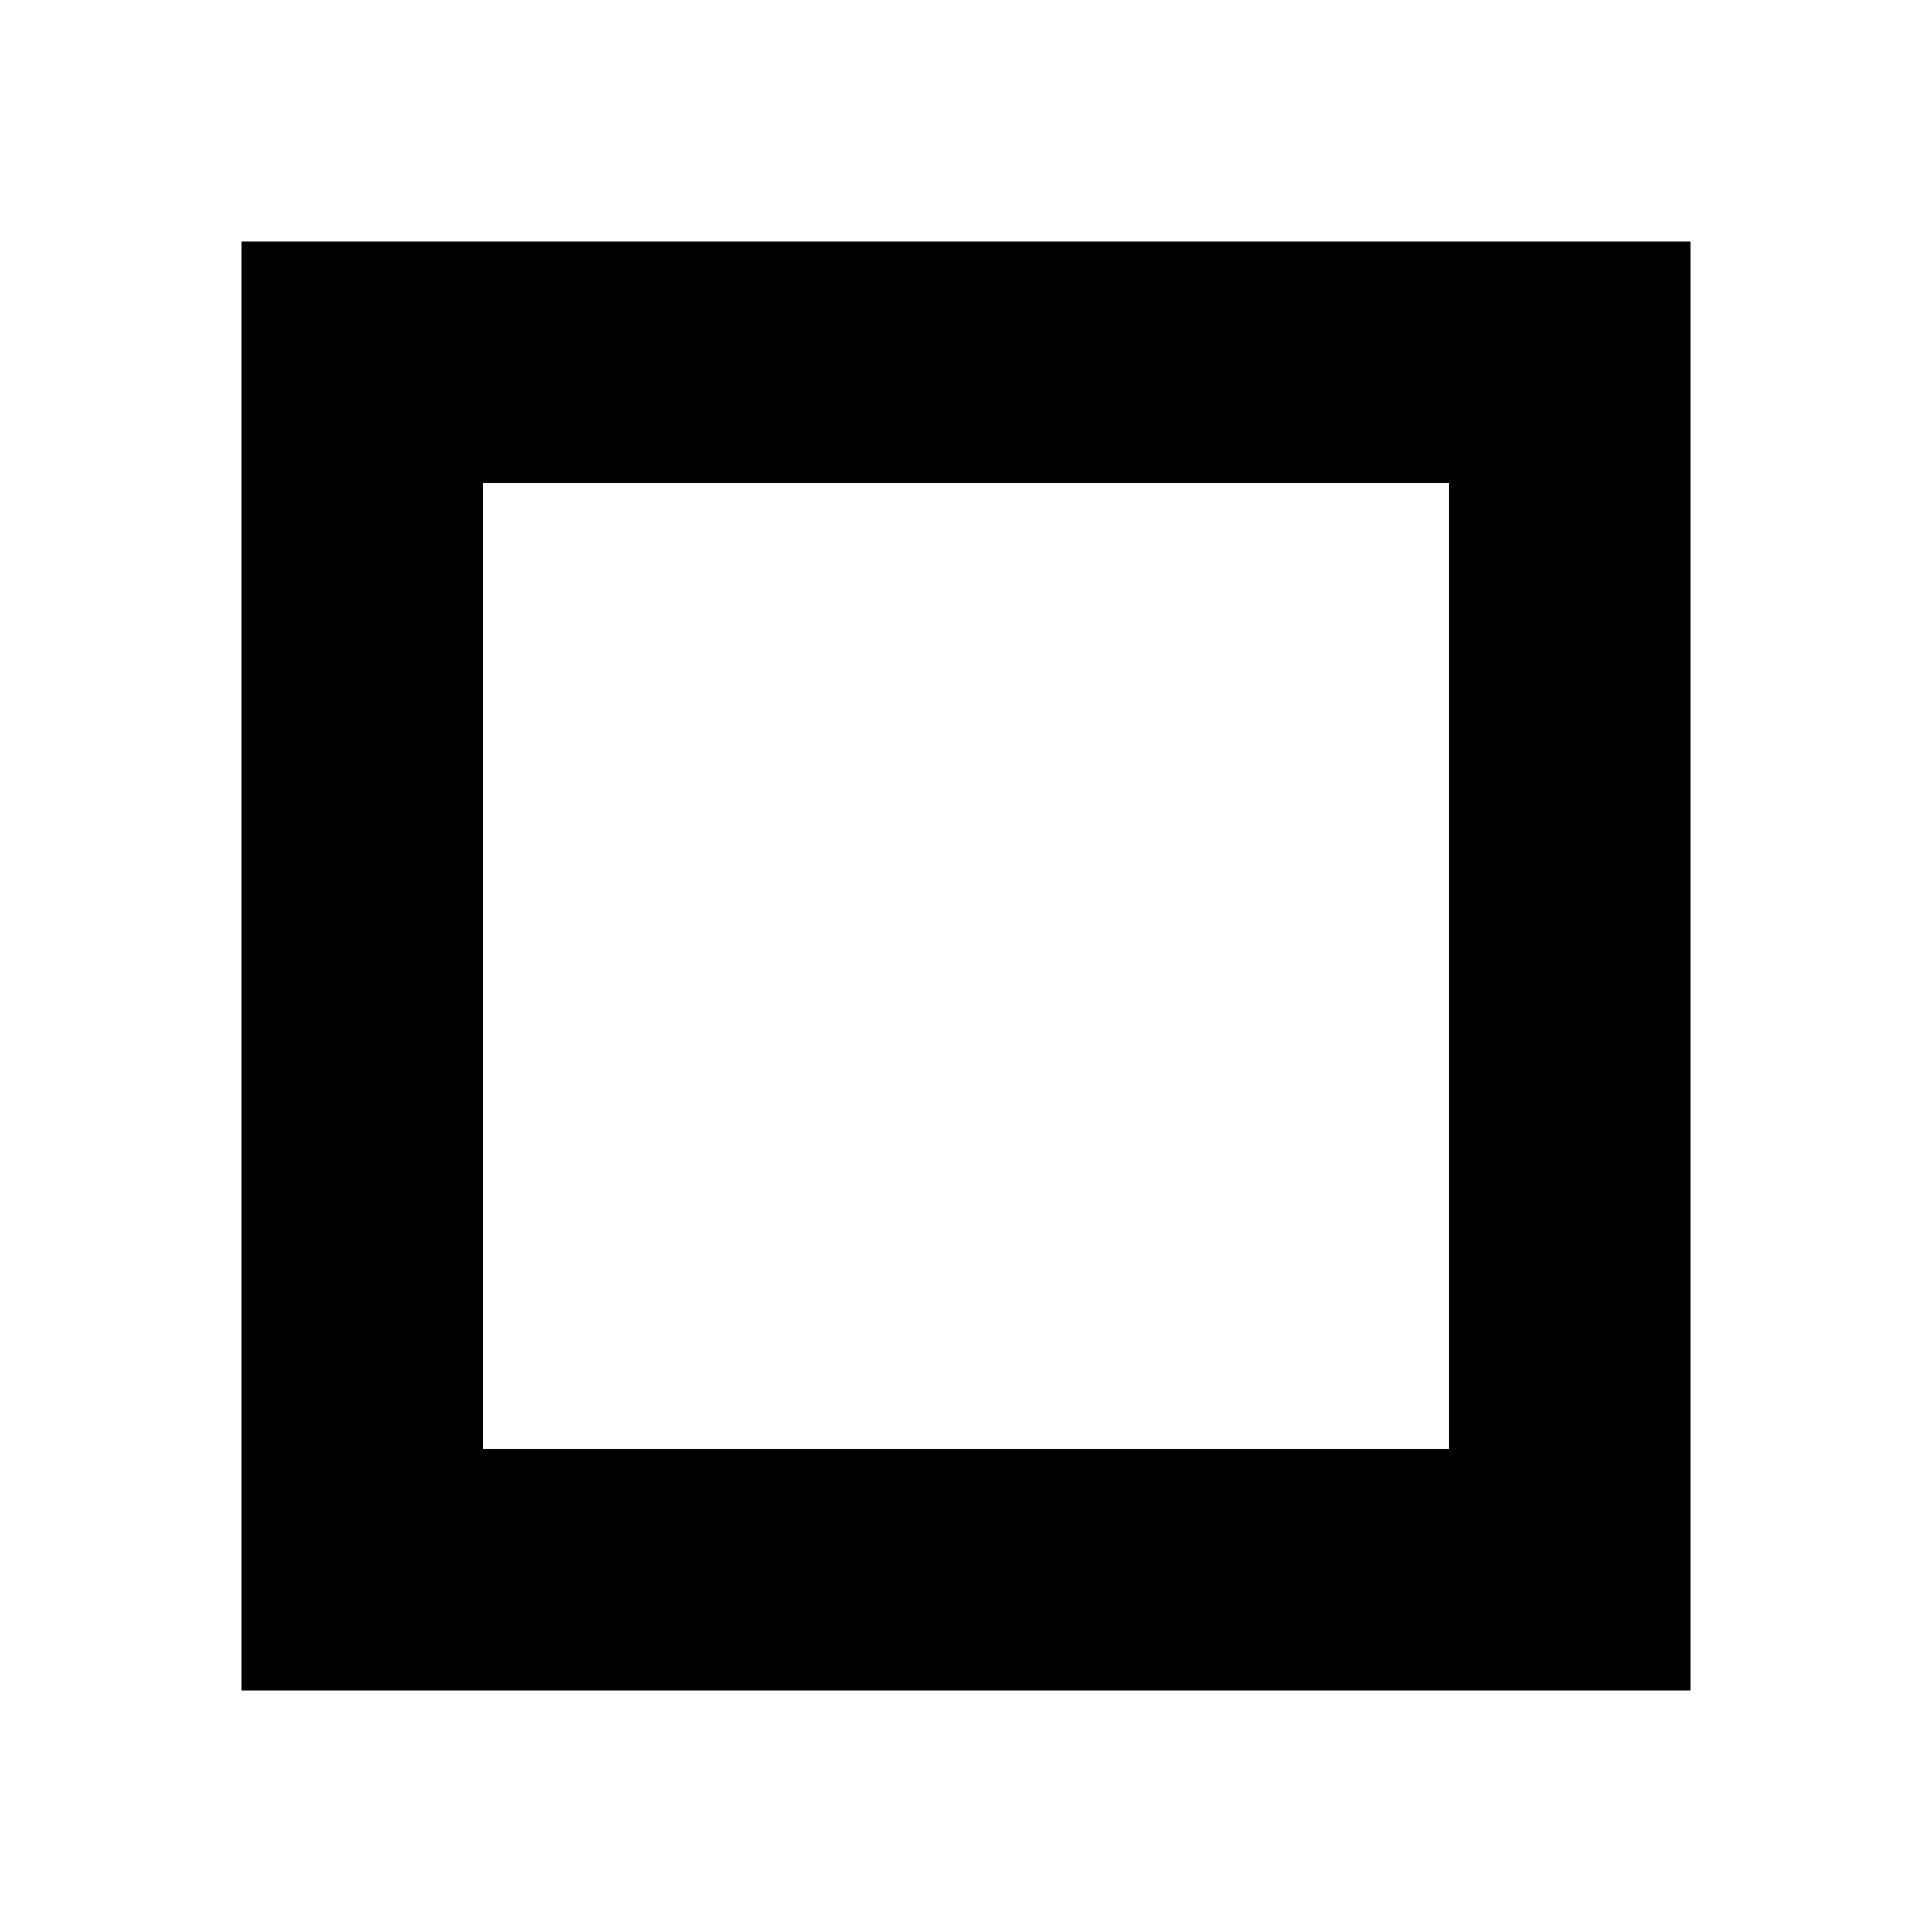
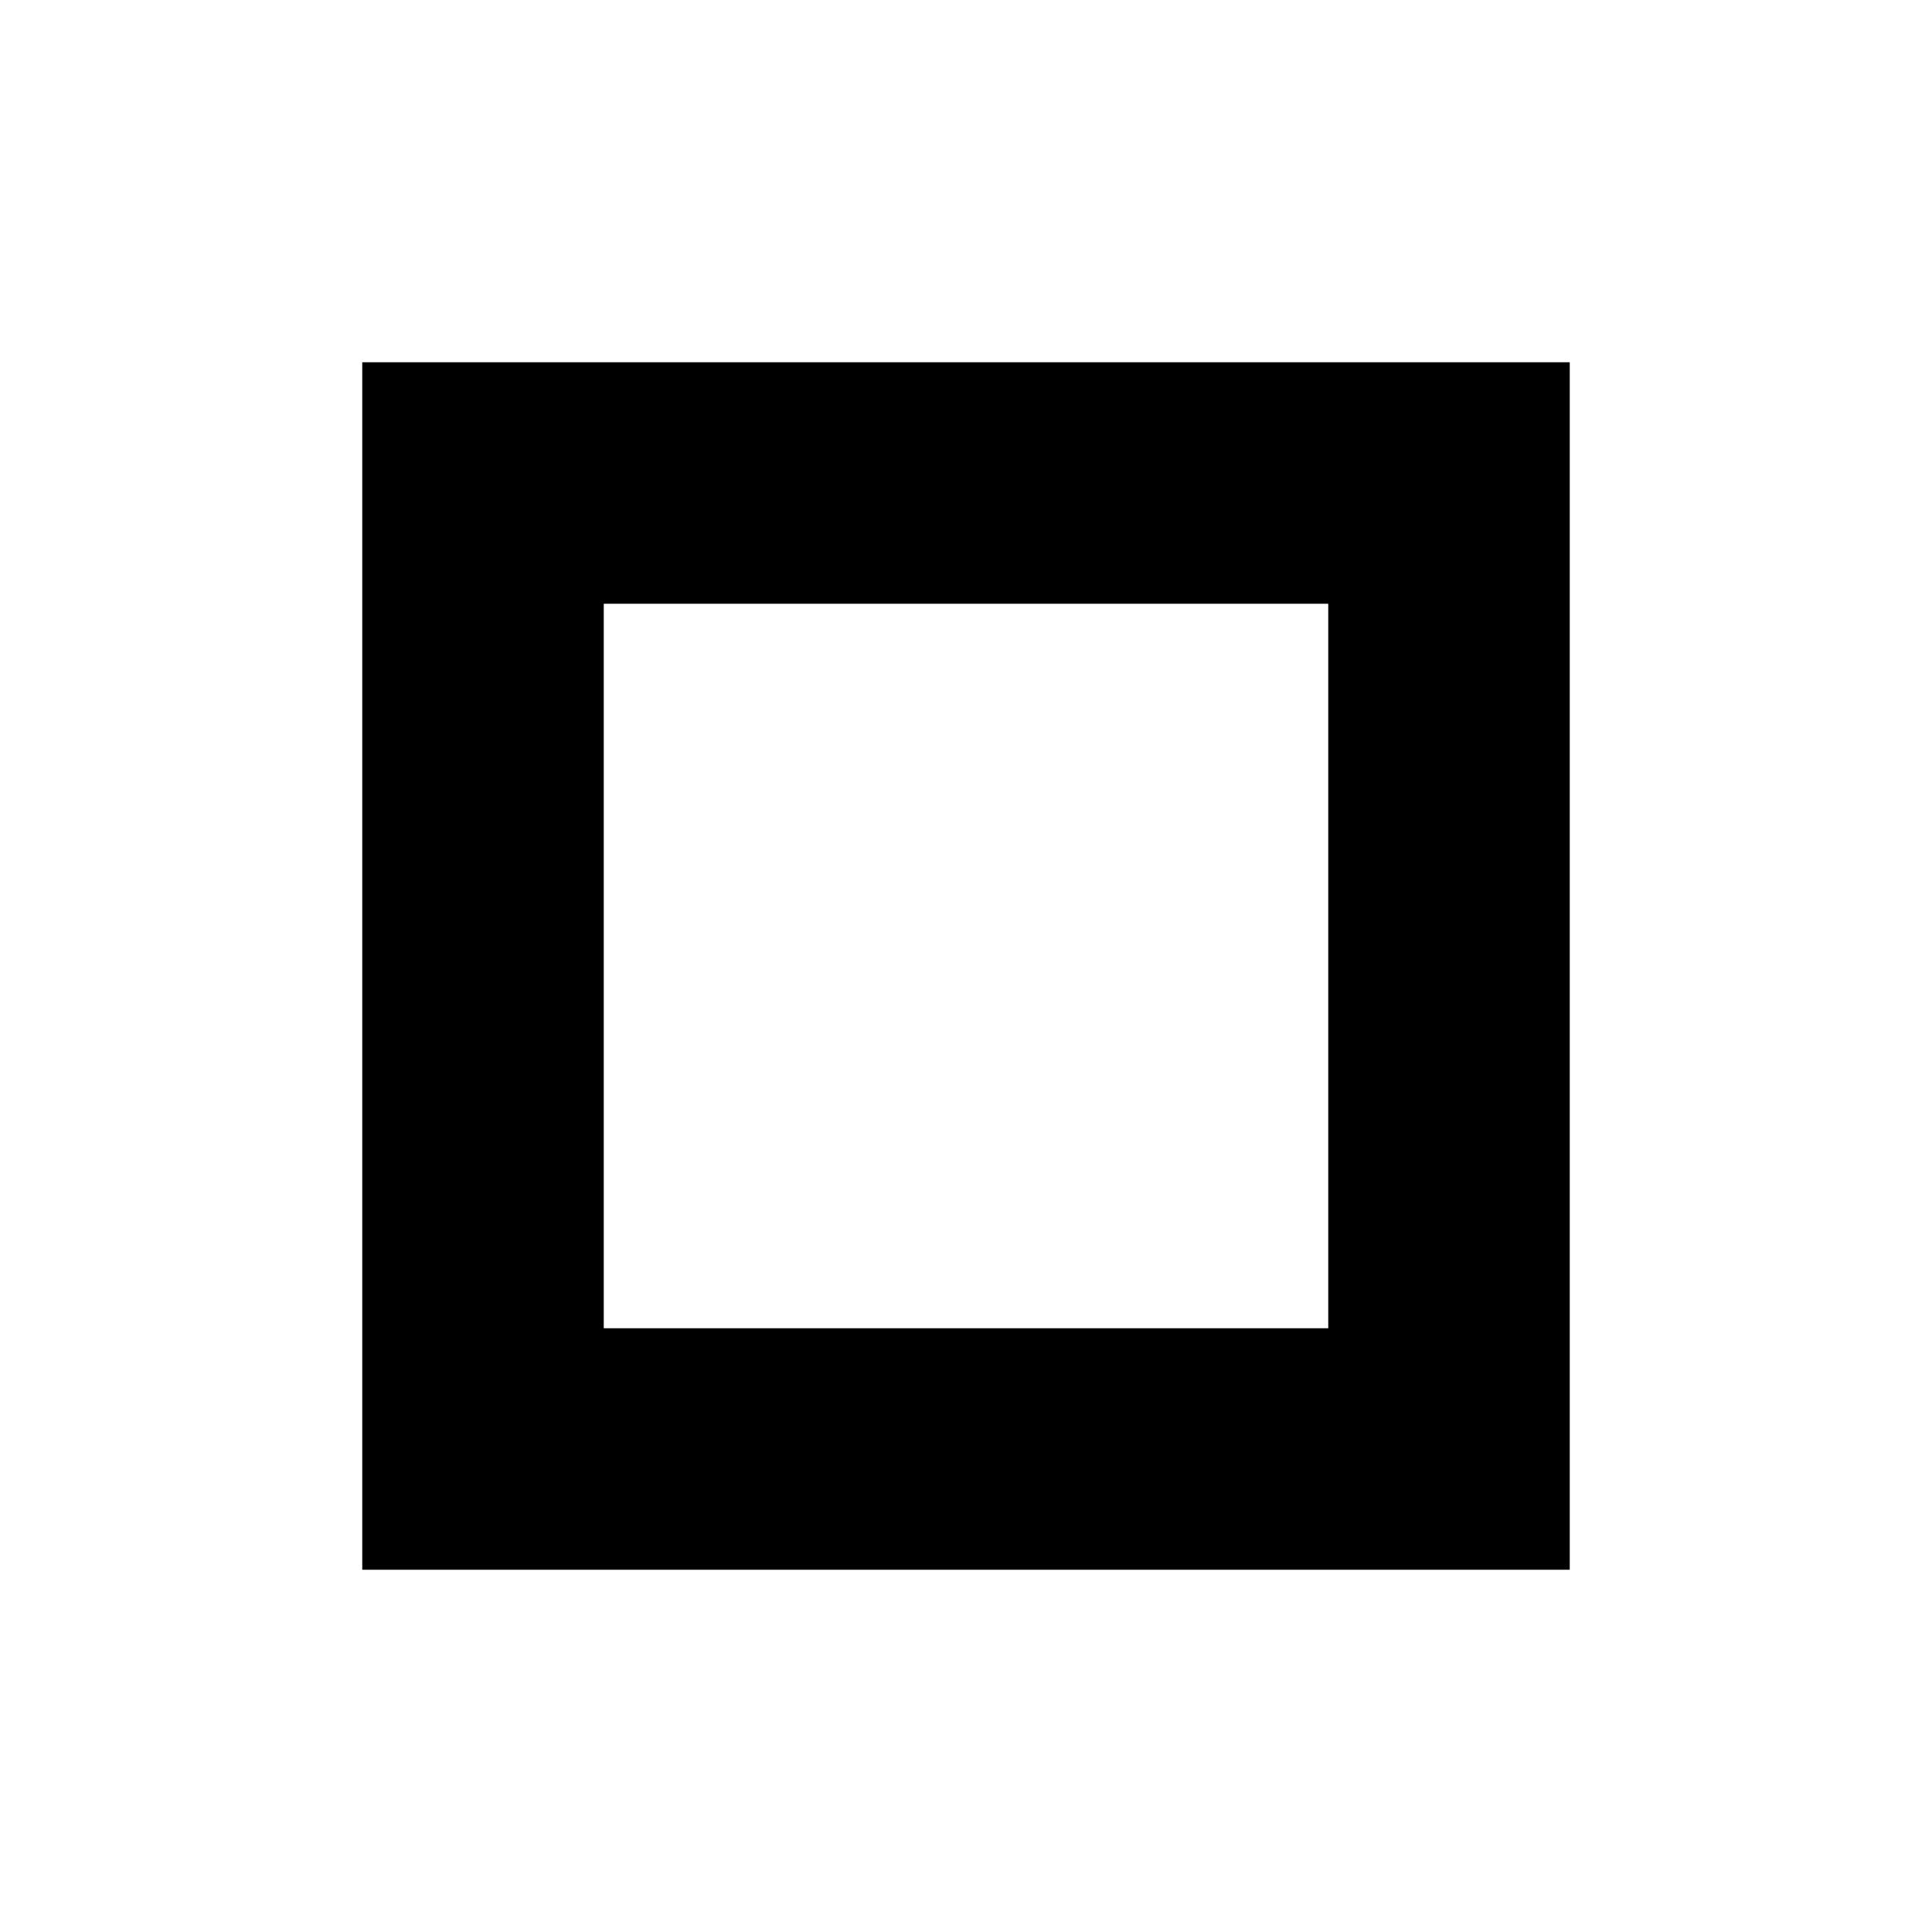
<svg xmlns="http://www.w3.org/2000/svg" id="target" viewBox="0 0 16 16">
-   <rect x="3" y="3" width="10" height="10" fill="none" stroke="currentColor" stroke-linecap="square" stroke-miterlimit="10" stroke-width="2" />
+   <rect x="4" y="4" width="8" height="8" fill="none" stroke="currentColor" stroke-linecap="square" stroke-miterlimit="10" stroke-width="2" />
</svg>
